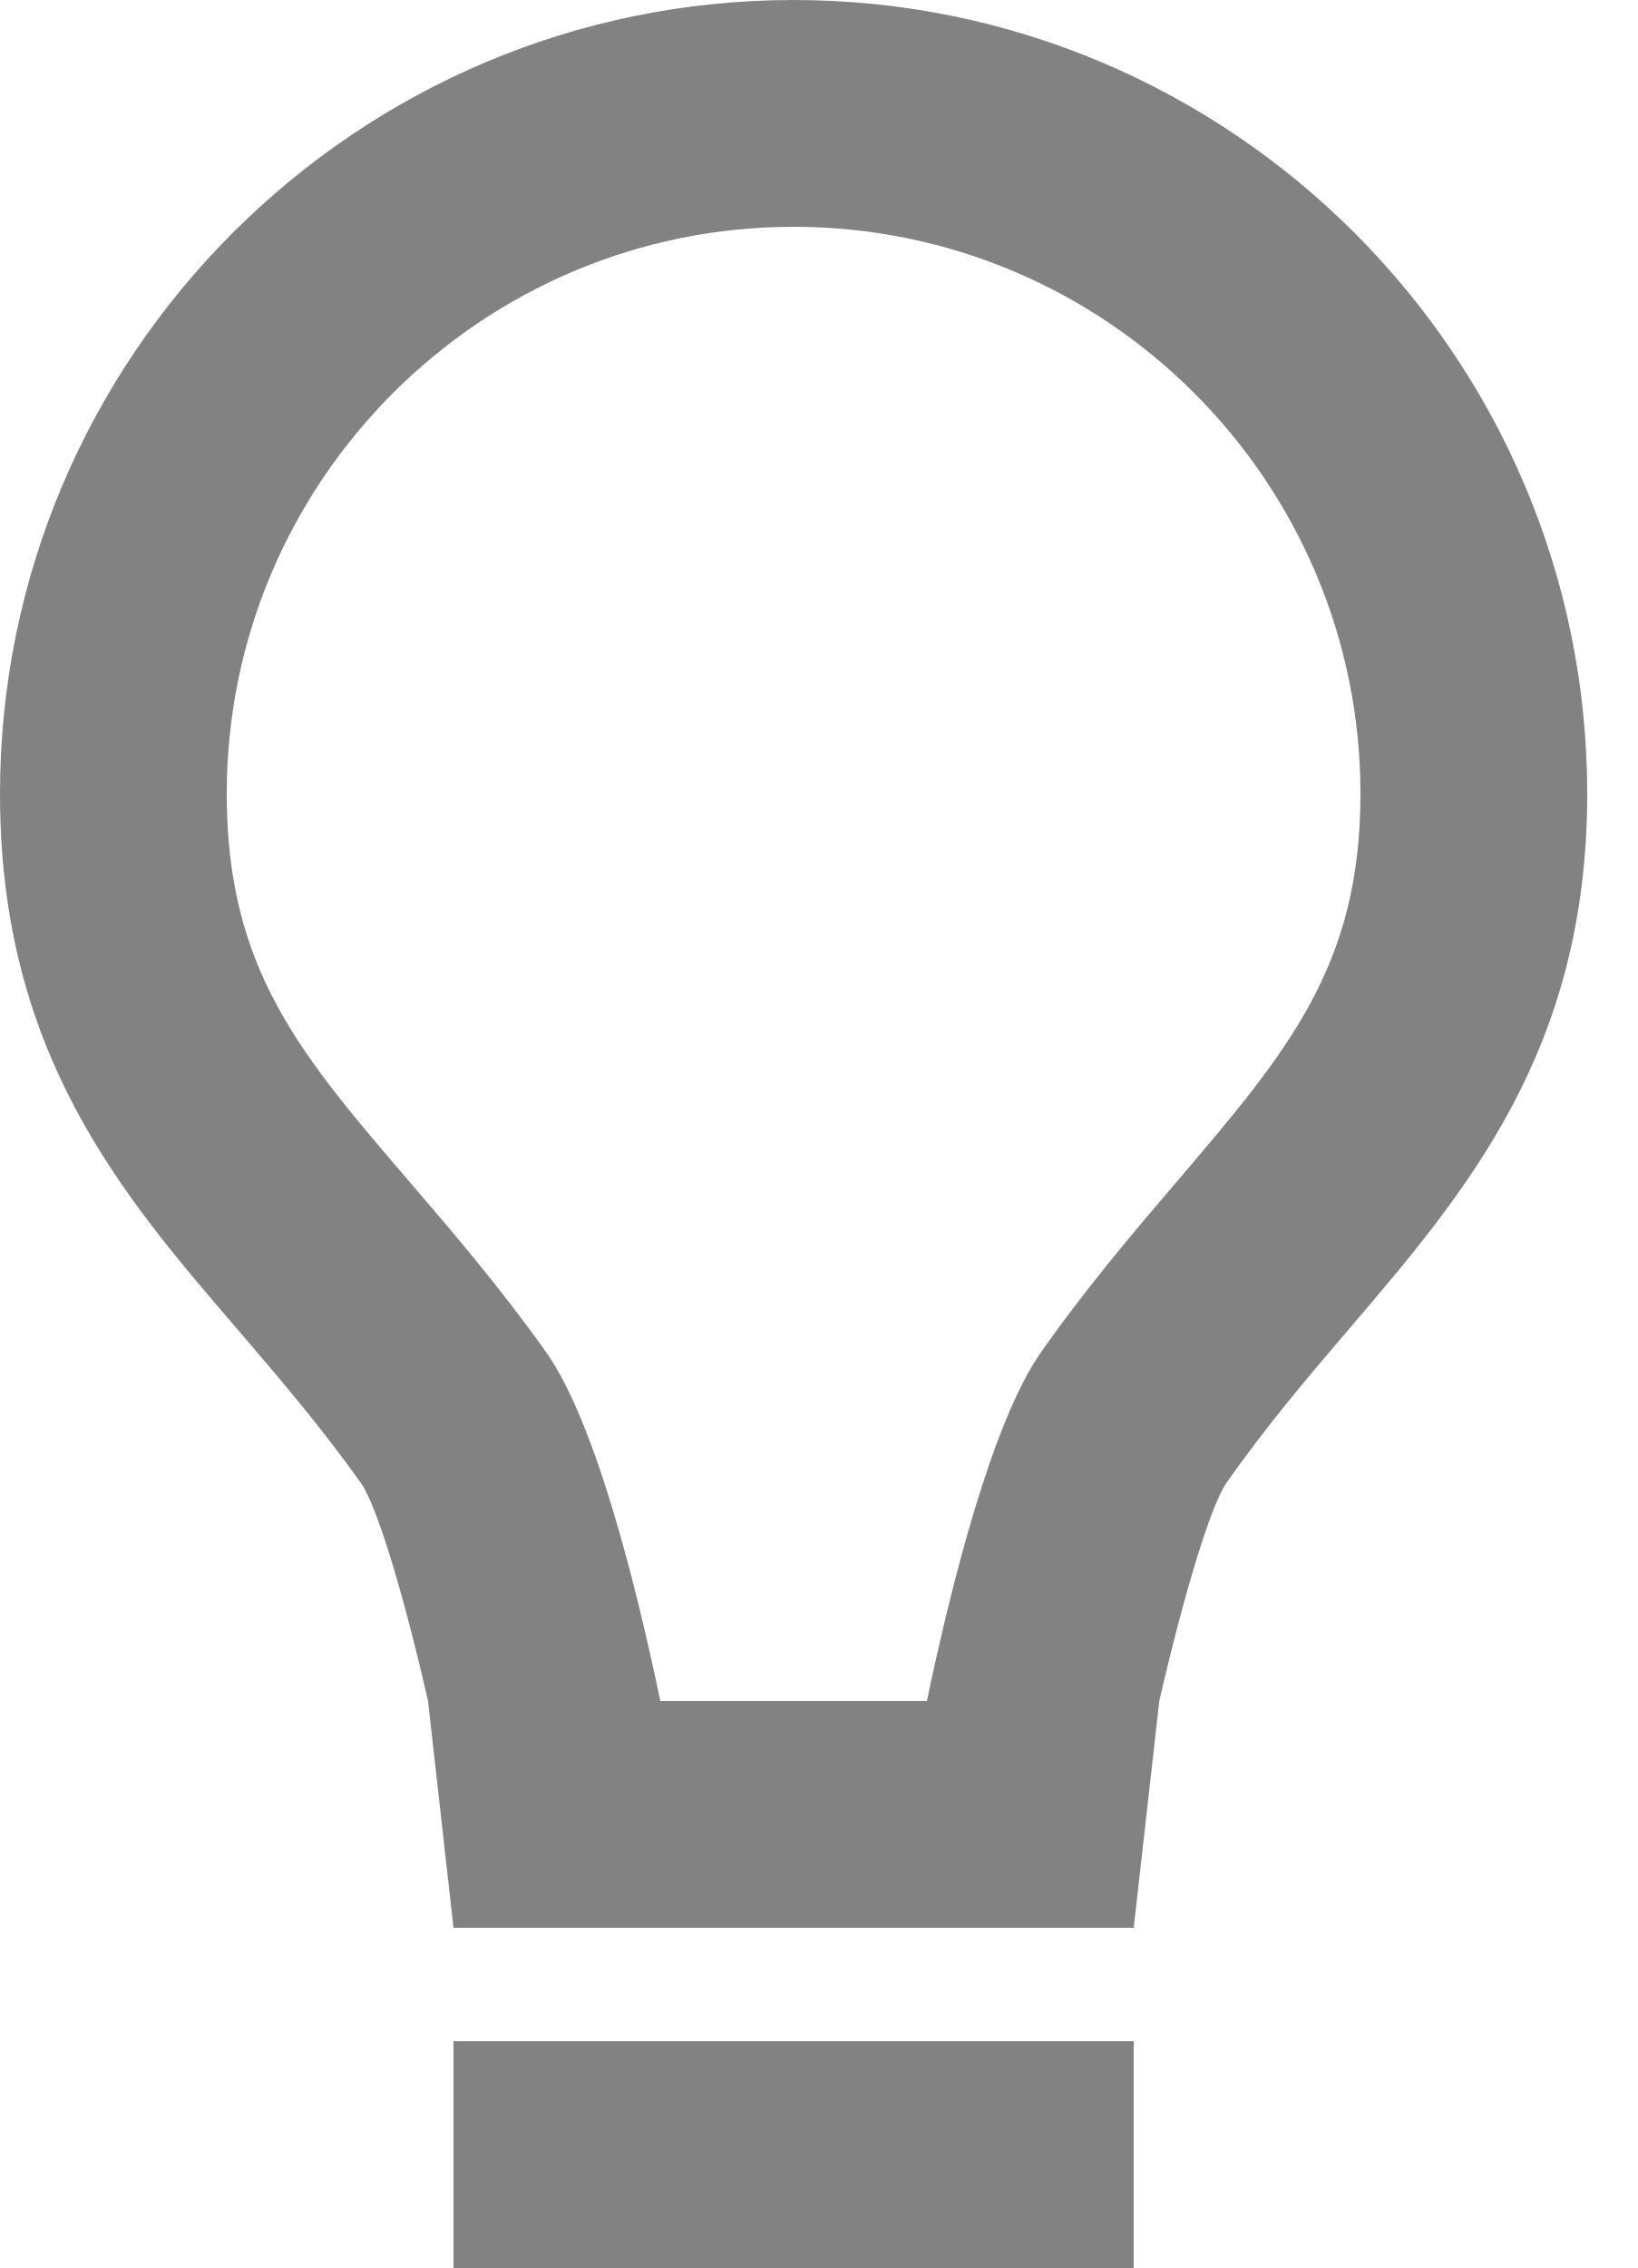
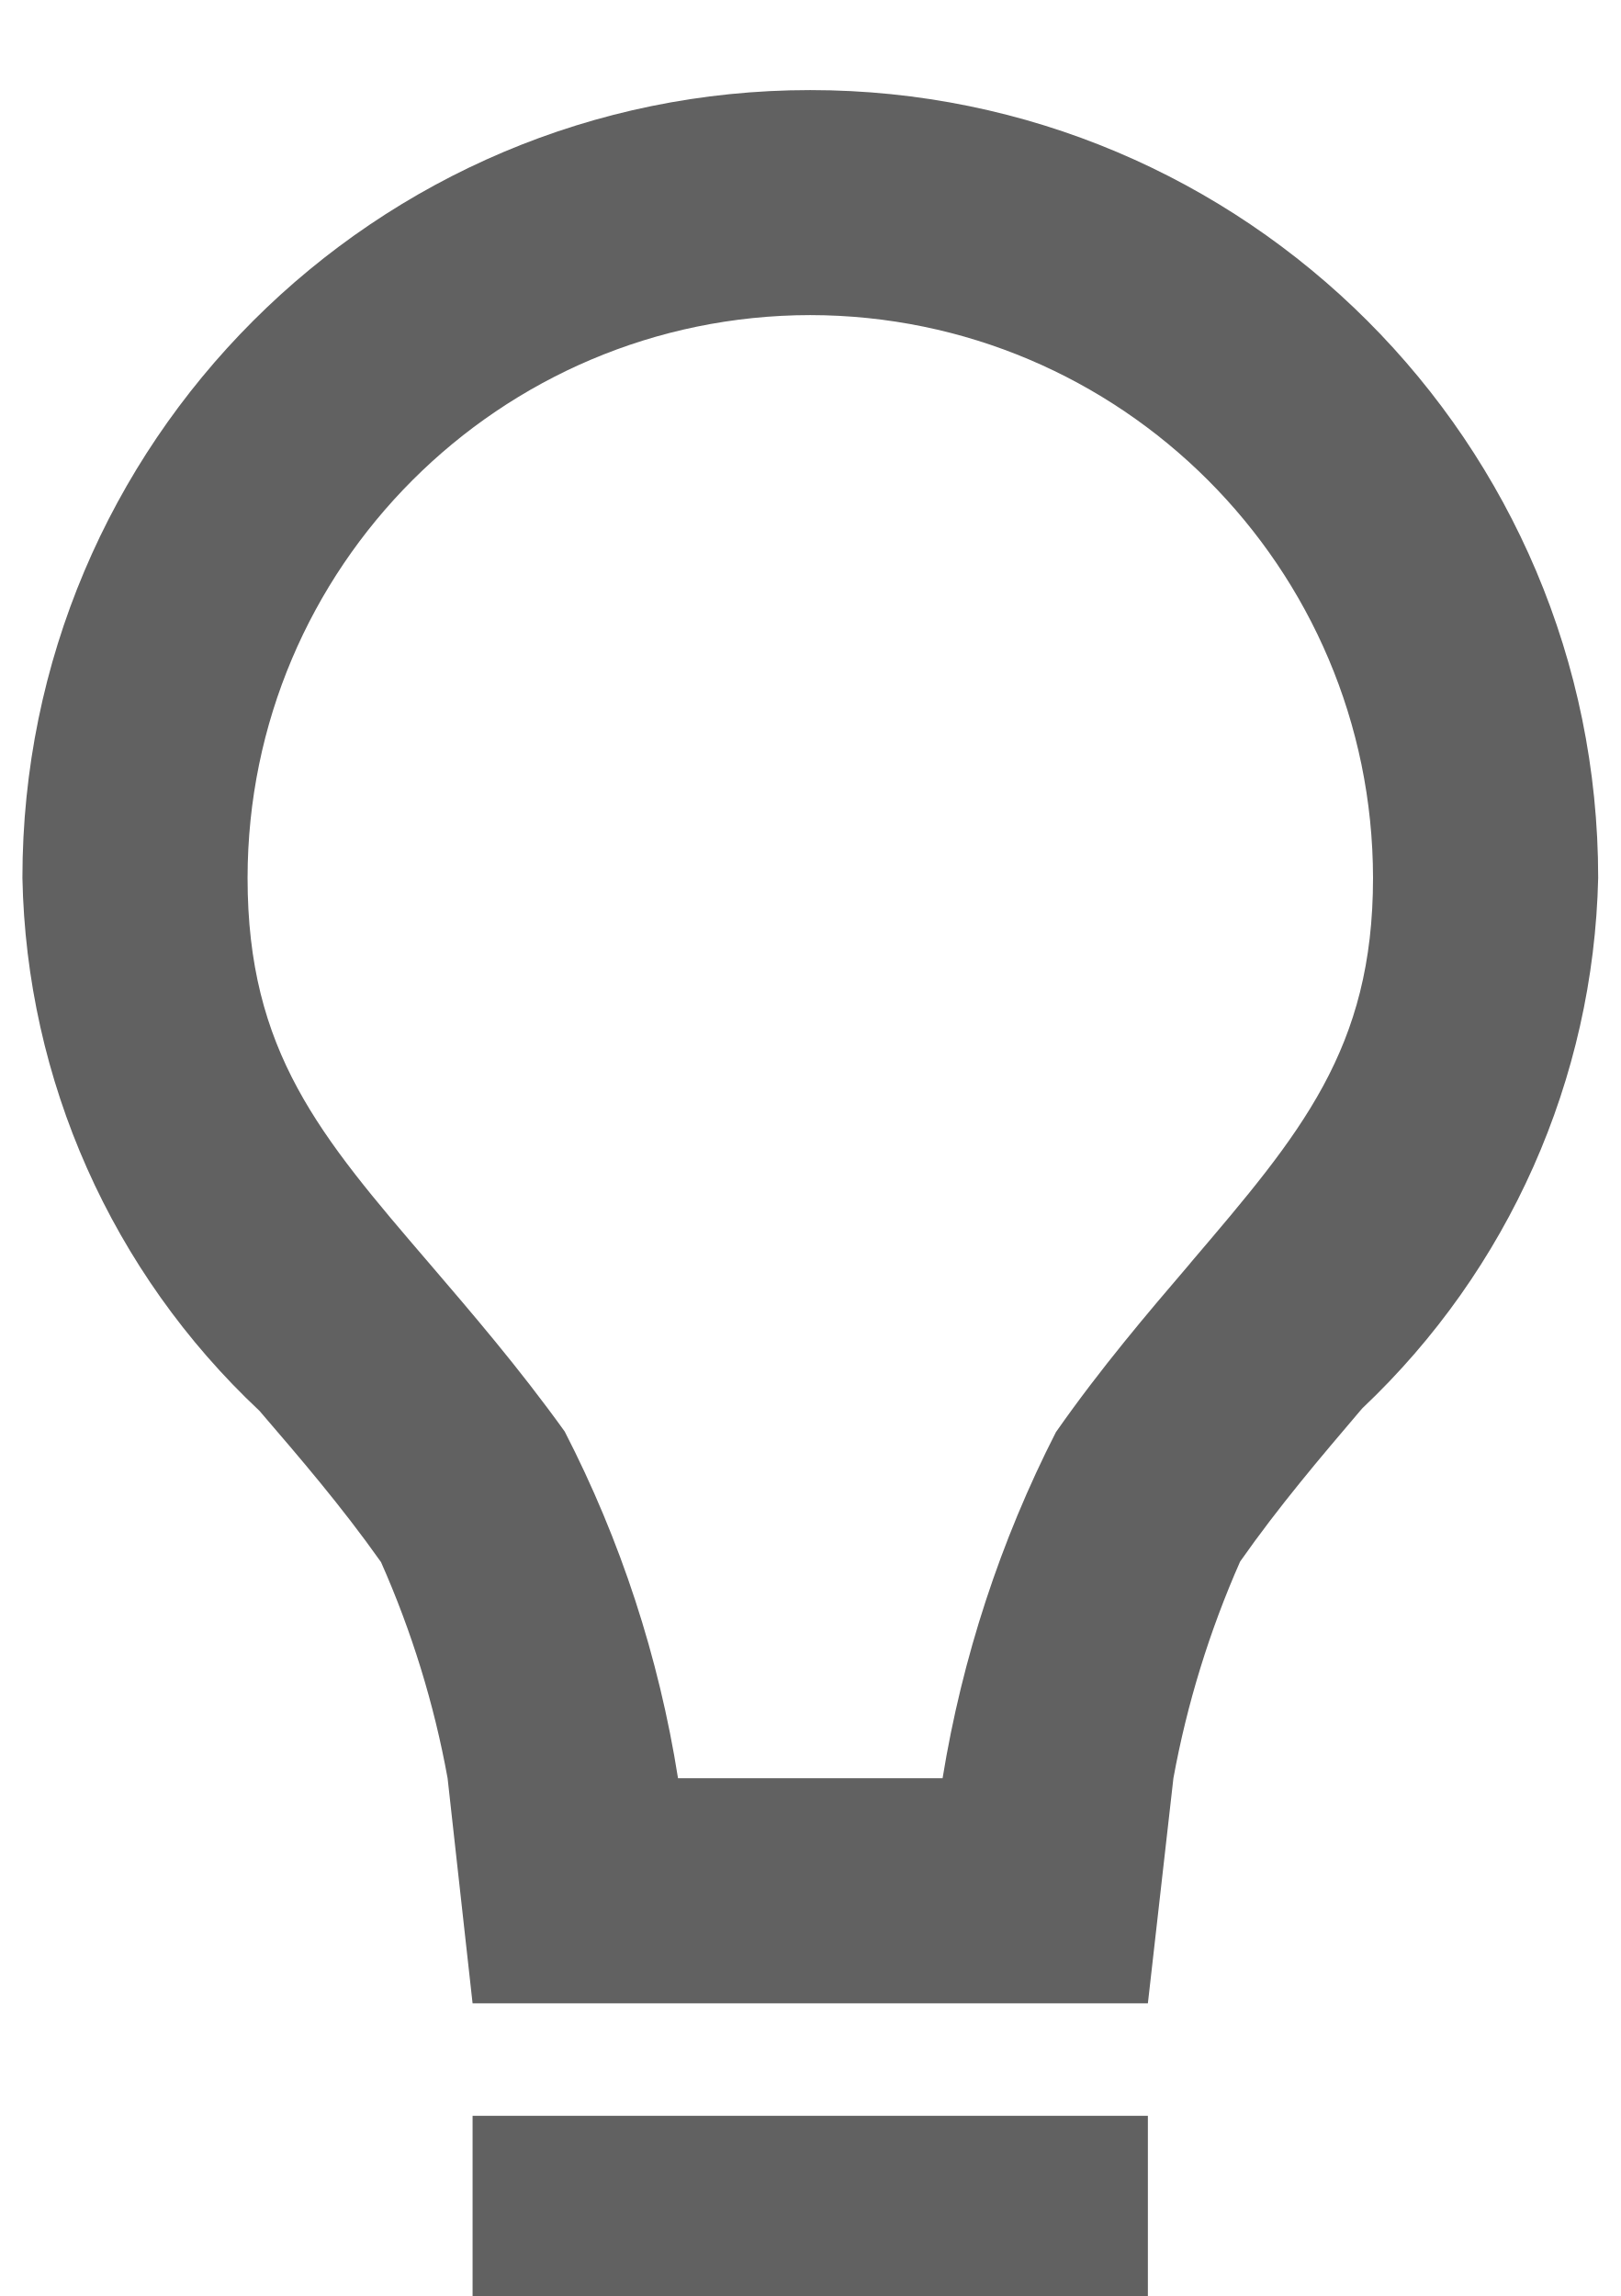
- <svg xmlns="http://www.w3.org/2000/svg" width="13" height="18" viewBox="0 0 13 18" fill="none">
-   <path d="M3.6 16.2H9V18H3.6V16.2ZM10.715 10.541C11.642 9.455 12.6 8.333 12.6 6.3C12.6 2.827 9.773 0 6.3 0C2.827 0 0 2.827 0 6.3C0 8.357 0.96 9.475 1.891 10.557C2.213 10.933 2.547 11.323 2.866 11.771C2.996 11.957 3.208 12.668 3.398 13.5L3.6 15.3C6 15.3 6.6 15.3 9 15.3L9.203 13.5C9.395 12.666 9.608 11.953 9.737 11.768C10.054 11.315 10.39 10.921 10.715 10.541ZM8.264 10.732C7.873 11.288 7.547 12.6 7.358 13.5H5.242C5.054 12.598 4.728 11.283 4.333 10.728C3.966 10.213 3.589 9.773 3.256 9.385C2.38 8.365 1.8 7.69 1.8 6.3C1.8 3.819 3.819 1.8 6.3 1.8C8.781 1.8 10.8 3.819 10.8 6.3C10.8 7.669 10.221 8.347 9.347 9.372C9.011 9.766 8.63 10.211 8.264 10.732Z" fill="#828282" />
+ <svg xmlns="http://www.w3.org/2000/svg" width="12" height="17" viewBox="0 0 12 17" fill="none">
+   <path d="M8.499 17.333H3.499V15.666H8.499V17.333ZM8.499 14.833H3.499L3.314 13.166C3.214 12.615 3.048 12.078 2.821 11.566C2.526 11.149 2.219 10.793 1.921 10.446C0.828 9.421 0.195 7.998 0.166 6.5C0.166 3.278 2.778 0.667 5.999 0.667C9.221 0.667 11.833 3.278 11.833 6.5C11.799 7.989 11.171 9.402 10.088 10.426L10.074 10.442C9.778 10.79 9.471 11.15 9.182 11.562C8.955 12.076 8.789 12.614 8.688 13.166L8.499 14.833ZM5.999 2.333C3.699 2.336 1.835 4.2 1.833 6.5C1.833 7.787 2.369 8.411 3.181 9.357C3.489 9.717 3.839 10.123 4.181 10.599C4.596 11.405 4.879 12.271 5.02 13.166H6.979C7.124 12.274 7.407 11.409 7.818 10.604C8.151 10.128 8.5 9.719 8.808 9.359L8.82 9.344C9.63 8.394 10.166 7.767 10.166 6.5C10.163 4.2 8.299 2.336 5.999 2.333Z" fill="#616161" />
</svg>
